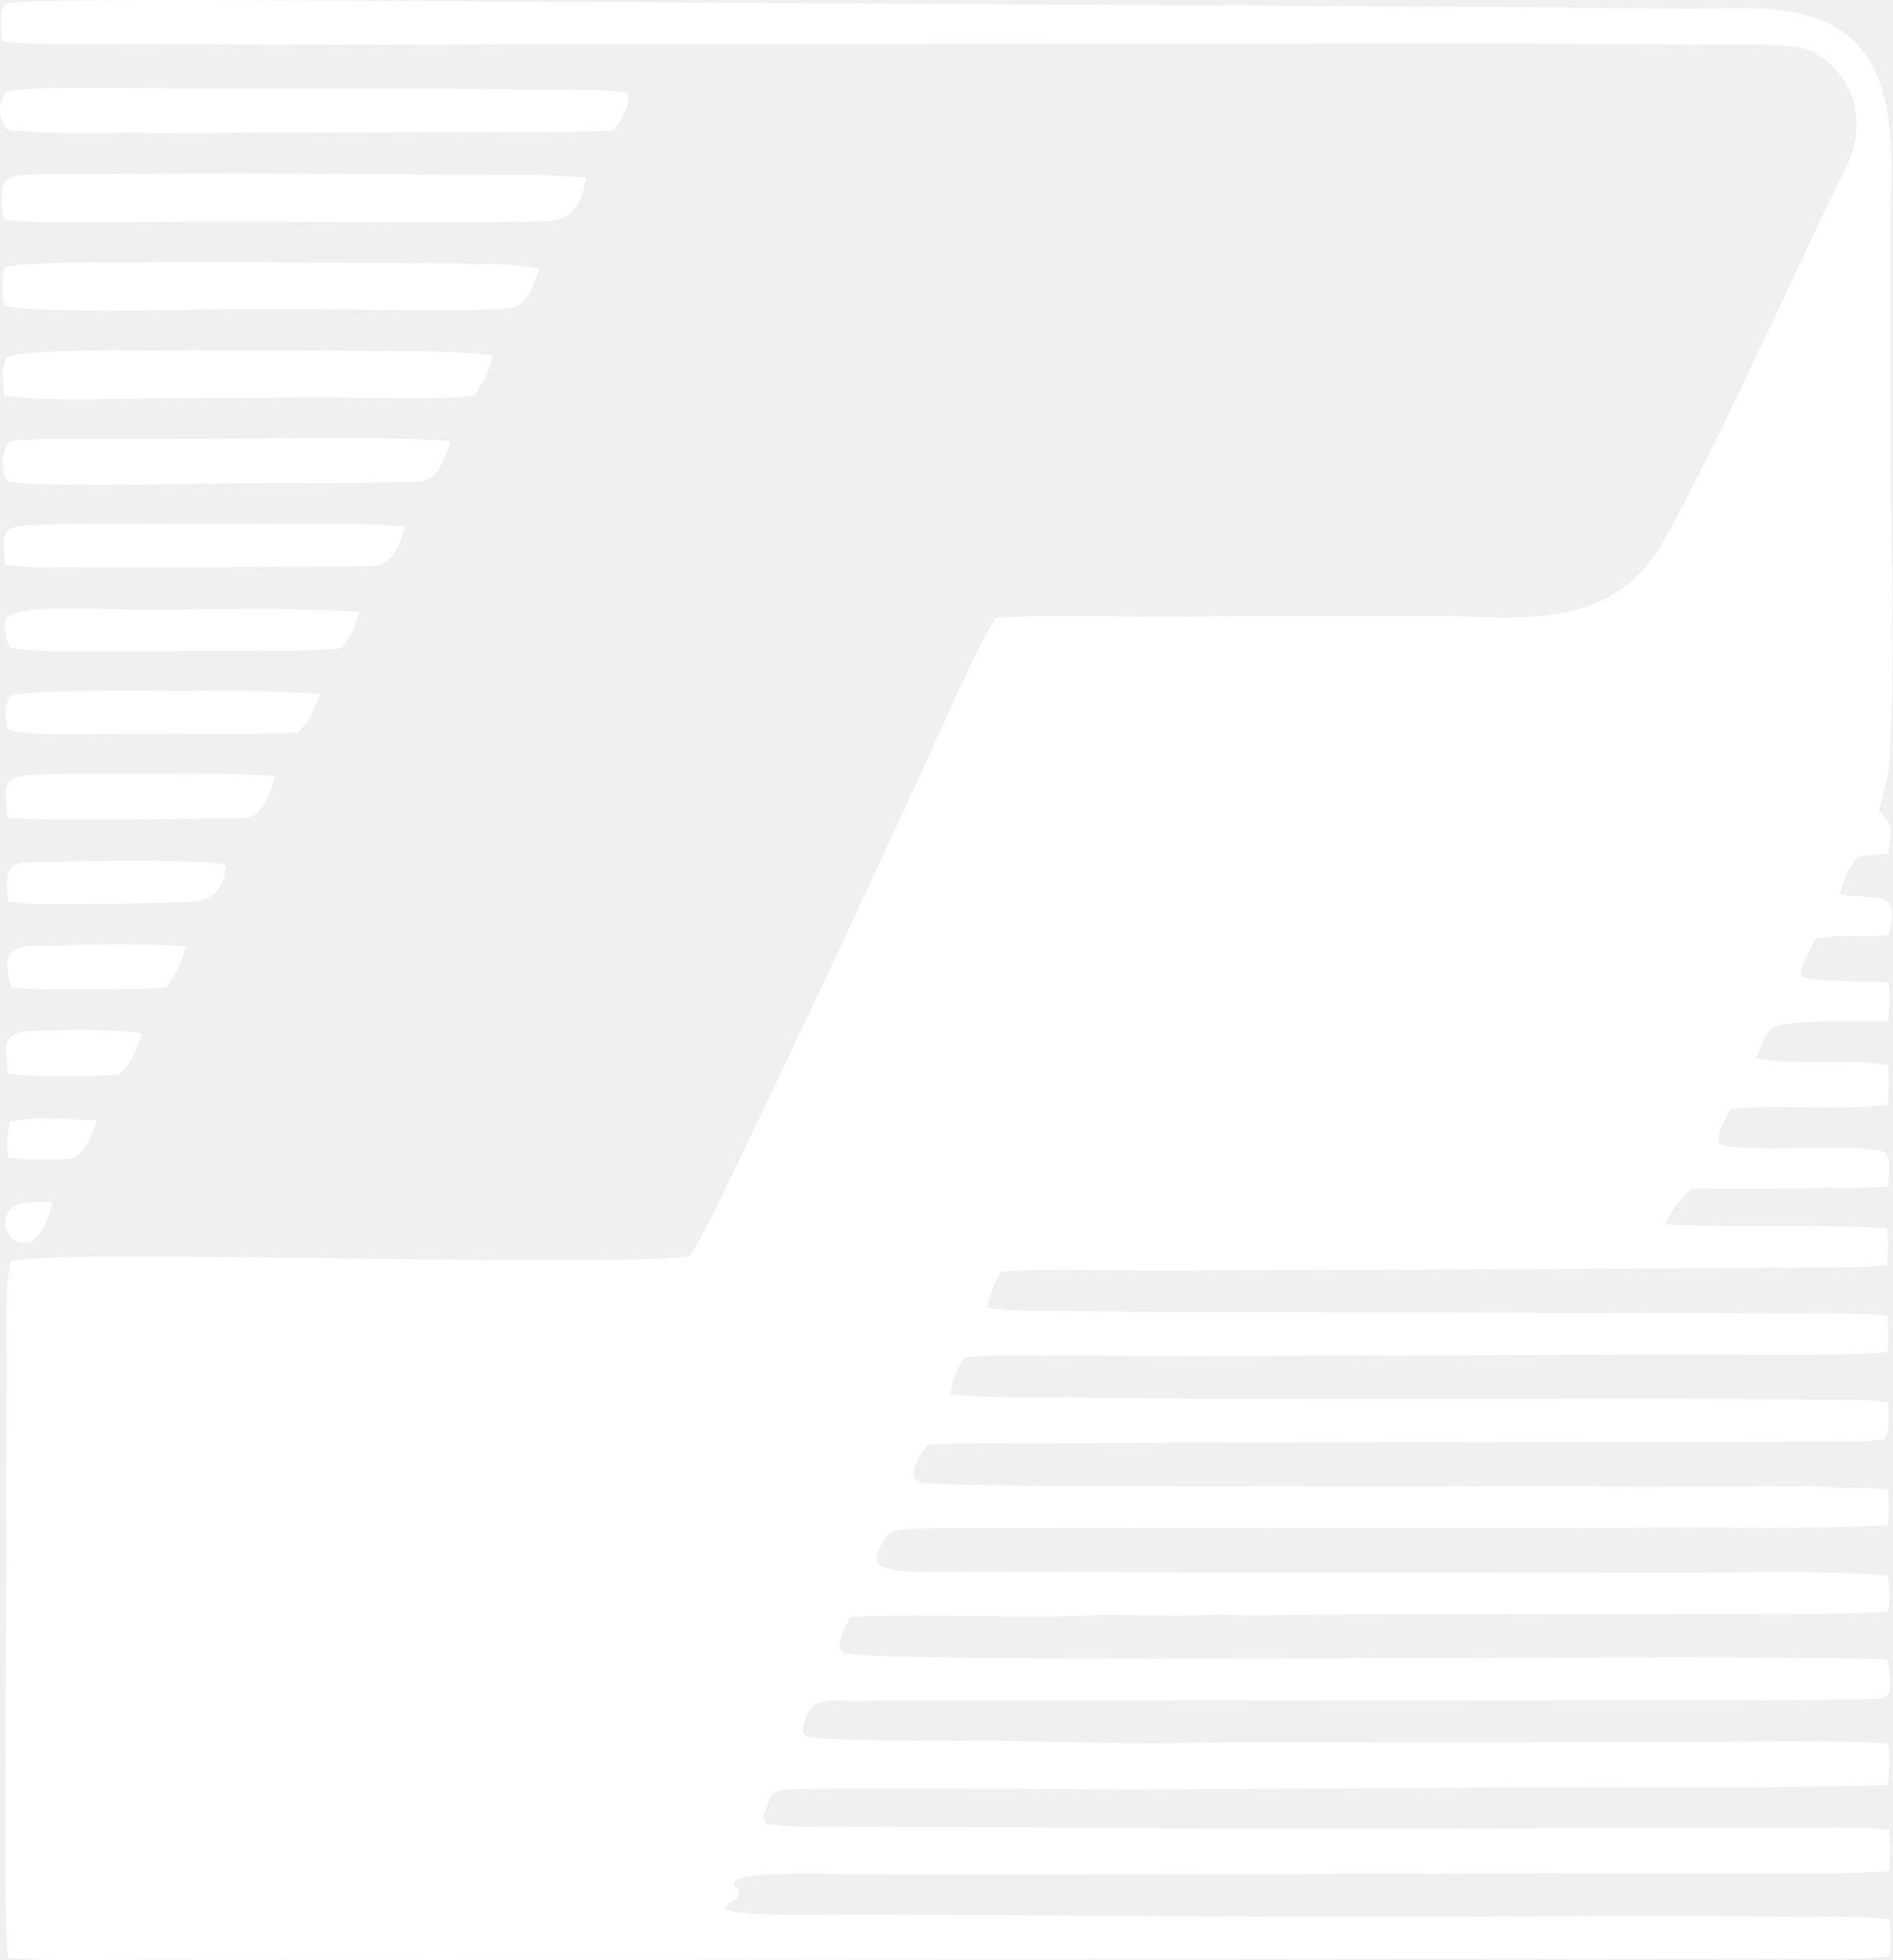
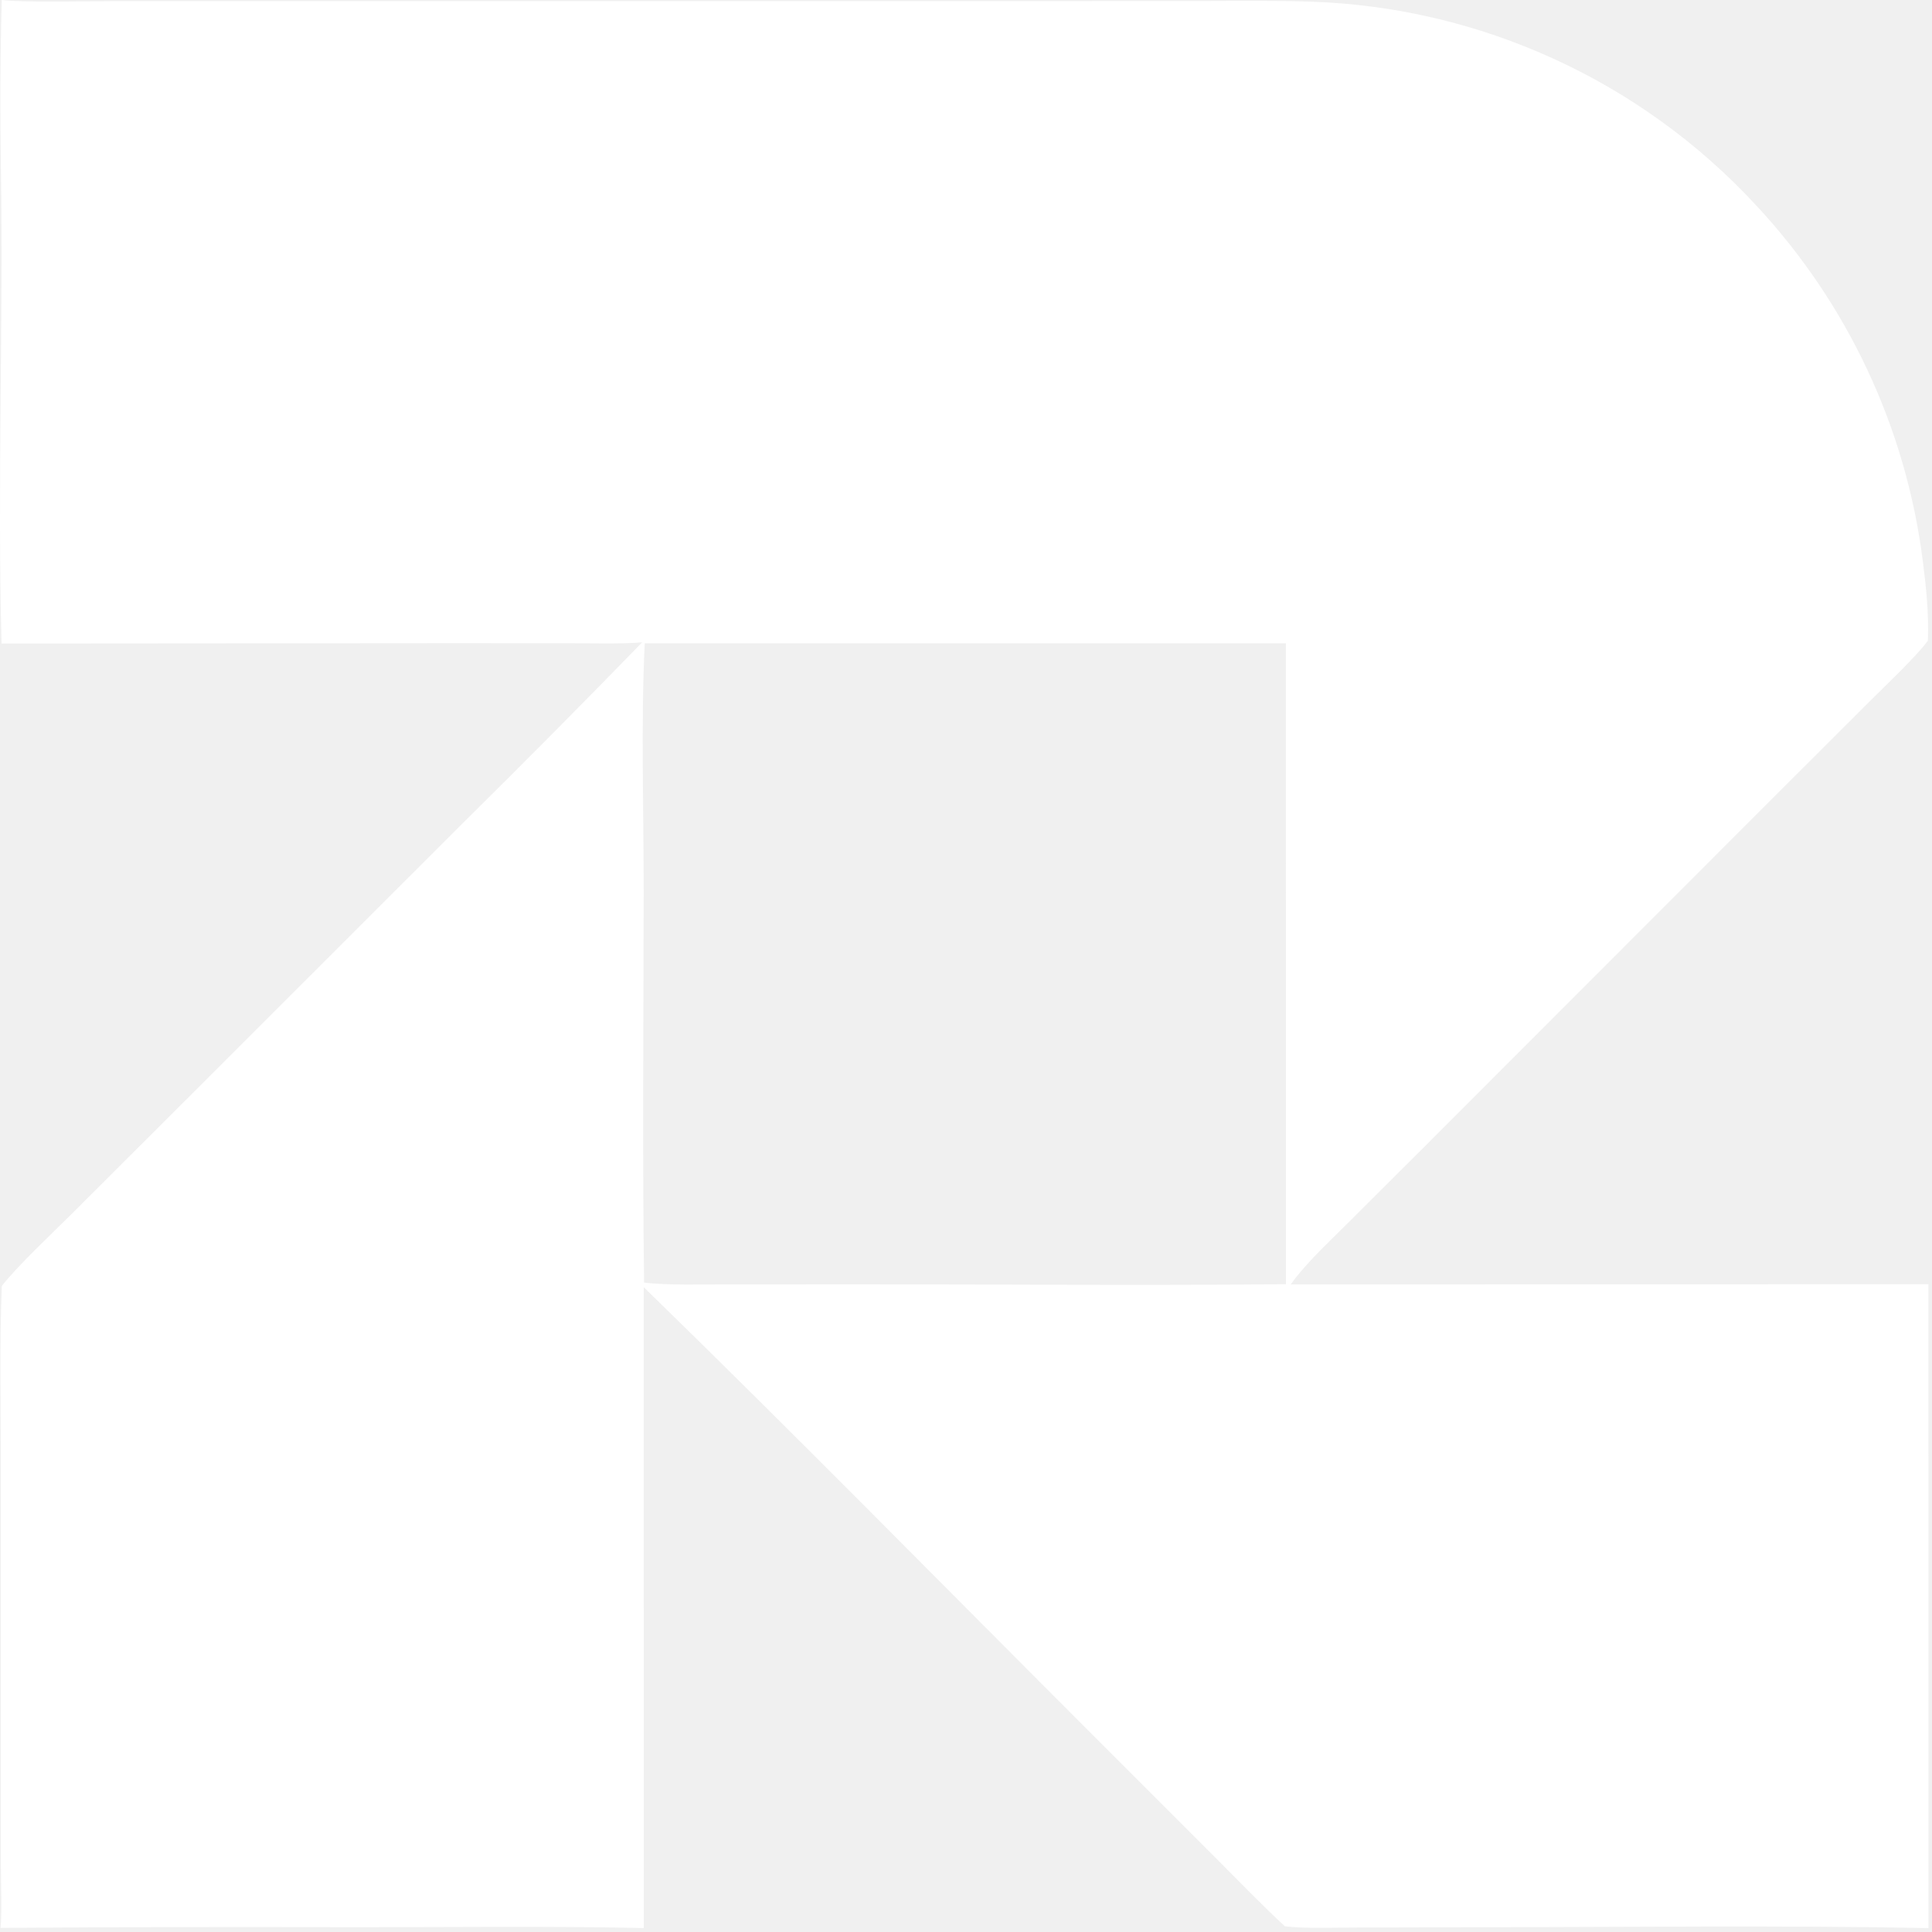
- <svg xmlns="http://www.w3.org/2000/svg" width="250" height="259" viewBox="0 0 250 259" fill="none">
-   <path d="M0.81 0.483C2.002 -0.318 44.887 0.117 51.291 0.125L197.357 0.93L222.614 1.152C231.49 1.222 242.499 -0.439 247.436 8.81C250.68 14.888 249.74 23.972 249.735 30.824L249.76 56.959C249.753 71.568 250.394 86.383 249.608 100.955C249.524 102.541 248.667 105.451 248.225 107.062C250.265 109.015 249.792 110.233 249.46 112.765C248.158 112.928 246.798 113.034 245.487 113.157C244.019 115.063 243.738 115.922 243.067 118.165C244.414 118.424 246.248 118.457 247.84 118.61L248.505 118.683C250.614 119.57 249.941 121.665 249.524 123.587C247.133 123.762 244.88 123.72 242.489 123.698C241.63 123.811 240.775 123.931 239.914 124.015C239.208 125.337 237.772 127.583 237.946 129.008C239.182 129.789 247.198 129.667 249.448 129.824C249.756 131.784 249.686 132.971 249.408 134.94C246.569 135.043 235.318 134.54 233.898 136.034C232.955 137.026 232.519 138.578 232.067 139.844C237.984 140.896 243.991 139.788 249.423 140.762C249.54 142.783 249.536 143.926 249.411 145.947C243.414 146.828 235.225 145.879 228.64 146.539C228.018 147.758 226.724 149.818 227.107 151.08C229.301 152.531 245.24 150.968 248.792 152.183C250.039 152.61 249.479 155.852 249.394 156.82C247.952 156.92 242.489 157.077 241.056 156.894C239.347 157.174 233.87 157.05 231.914 157.049C229.137 157.06 226.124 157.014 223.368 157.114C221.751 158.766 221.049 159.634 219.955 161.76C229.636 162.326 239.808 161.666 249.296 162.32C249.512 164.127 249.456 165.386 249.331 167.189C246.22 167.547 241.894 167.466 238.679 167.485L222.222 167.612L157.443 167.889C152.879 167.903 148.315 167.888 143.752 167.844C140.27 167.812 135.636 167.713 132.178 168.079C131.231 169.899 130.862 170.676 130.417 172.745C132.868 173.343 137.743 173.218 140.481 173.243L154.648 173.369L223.05 173.504L238.707 173.561C241.924 173.571 246.156 173.514 249.316 173.845C249.49 175.762 249.472 176.734 249.376 178.663C244.544 179.103 239.323 178.998 234.444 179.004L213.372 179.002L157.81 179.207L139.024 179.119C135.758 179.108 130.581 178.979 127.427 179.405C126.247 181.245 125.967 182.072 125.516 184.218C130.09 184.771 136.017 184.642 140.761 184.666L158.652 184.844L222.829 184.857L238.652 184.937C241.769 184.95 246.426 184.855 249.446 185.275C249.474 186.556 249.712 189.173 248.999 190.141C247.351 190.568 241.314 190.5 239.267 190.512L157.939 190.618L135.342 190.722C131.263 190.753 126.509 190.638 122.518 190.937C121.741 192.16 120.698 193.585 120.709 195.047C121.16 196.003 121.912 196.017 122.975 196.055C130.394 196.326 137.99 196.365 145.402 196.384L187.383 196.433C196.142 196.422 205.294 196.275 214.019 196.461L233.173 196.413C235.371 196.415 240.979 196.315 242.976 196.618C244.818 196.594 247.617 196.586 249.43 196.9C249.514 198.707 249.561 199.738 249.396 201.548C242.776 201.885 234.726 201.935 228.042 201.861C225.561 201.879 223.081 201.863 220.602 201.813C211.906 201.994 202.716 201.886 193.988 201.886L130.199 201.934C126.827 201.94 123.36 201.892 120.003 202.044C119.085 202.085 117.732 202.257 117.166 202.985C116.663 203.631 115.683 205.333 115.831 206.183C115.871 206.412 116.12 206.707 116.268 206.925C118.196 208.081 127.081 207.699 129.787 207.713L152.752 207.775L222.864 207.81C230.118 207.829 242.47 207.476 249.428 208.245C249.677 210.083 249.726 211.094 249.435 212.94C245.619 213.355 238.238 213.241 234.258 213.272L174.798 213.346C171.98 213.352 163.799 213.583 161.447 213.343C157.335 213.588 150.212 213.426 145.999 213.366C135.357 214.049 123.151 213.117 112.341 213.676C111.816 214.719 110.711 216.558 111.005 217.738C111.082 218.049 111.215 218.263 111.501 218.409C114.611 220.014 233.875 218.433 249.364 219.308C249.625 220.82 249.969 222.505 249.446 223.976C248.841 224.508 248.121 224.499 247.248 224.515C239.281 224.673 231.262 224.671 223.297 224.664L126.682 224.732C122.198 224.697 117.855 224.706 113.28 224.767C110.095 224.807 106.968 223.823 106.088 228.177C105.944 228.888 106.174 229.084 106.532 229.482C108.84 230.04 123.625 230.094 126.713 230.05C136.893 229.899 148.804 230.689 158.825 230.247L160.304 230.265L219.376 230.245C228.237 230.235 240.804 229.814 249.416 230.407C249.741 232.629 249.672 233.663 249.373 235.889C232.841 236.358 215.182 236.145 198.597 236.185L149.072 236.492C138.302 236.384 127.531 236.339 116.76 236.36C112.959 236.381 109.141 236.322 105.343 236.424C100.826 236.541 102.158 237.436 100.765 240.089L101.28 241.06C104.693 241.526 110.168 241.397 113.746 241.399L132.633 241.463C159.704 241.672 186.776 241.696 213.848 241.531C221.076 241.571 228.306 241.571 235.534 241.531C239.545 241.522 245.713 241.378 249.552 241.778C249.728 243.767 249.778 245.232 249.6 247.242C246.262 247.614 240.147 247.51 236.562 247.524L212.97 247.517L143.197 247.713L114.344 247.711C111.758 247.711 98.237 247.103 96.926 248.666C96.979 249.271 97.248 249.431 97.7 249.902C97.689 251.319 96.163 250.982 95.8 252.154C97.123 253.409 109.688 252.974 112.184 252.978L135.822 253.098C162.016 253.331 188.211 253.362 214.405 253.188C222.17 253.158 229.935 253.202 237.697 253.322C240.456 253.338 247.415 253.122 249.67 253.682C249.766 255.532 249.82 256.611 249.672 258.466C246.948 259.014 237.316 258.828 234.082 258.828L205.804 258.868L203.501 258.83L57.92 258.985L20.872 258.943C14.31 258.931 7.624 259.169 1.088 258.753C0.633 255.514 0.768 245.775 0.755 242.115C0.716 230.219 0.751 218.322 0.857 206.426C0.817 197.876 0.832 189.326 0.901 180.776C0.915 176.893 0.587 170.242 1.381 166.759C3.931 164.826 80.166 167.621 91.095 165.99C93.104 163.177 98.295 151.891 100.056 148.263C107.869 131.969 115.531 115.603 123.041 99.166C124.875 95.23 129.439 84.644 131.61 81.635C137.313 81.225 146.404 81.481 152.276 81.477L186.328 81.375C188.356 81.379 190.613 81.357 192.612 81.43C203.463 81.894 214 82.198 219.967 71.187C228.588 55.275 235.934 38.288 243.918 22.024C245.888 18.01 245.821 13.372 243.004 9.805C241.707 8.163 239.859 6.609 237.678 6.244C233.385 5.737 228.755 5.95 224.443 5.893C213.073 5.783 201.704 5.737 190.334 5.757L71.019 5.804C55.515 5.945 40.01 5.949 24.506 5.816C19.466 5.851 14.426 5.844 9.386 5.797C6.431 5.772 3.148 5.864 0.259 5.418C0.178 4.267 0.017 3.018 0.172 1.873C0.233 1.422 0.415 0.748 0.81 0.483ZM6.918 158.868C6.353 161.196 5.863 162.792 3.864 164.227C3.13 164.188 2.229 164.202 1.66 163.713C1.107 163.232 0.769 162.55 0.721 161.819C0.585 159.439 2.516 158.931 4.372 158.84L6.918 158.868ZM4.835 147.781C7.679 147.855 9.943 147.833 12.812 148.073C12.1 149.873 11.399 152.448 9.447 153.086C6.29 153.315 4.192 153.218 1.04 152.97C0.87 151.114 0.965 149.983 1.319 148.166C2.393 147.959 3.728 147.878 4.835 147.781ZM4.098 136.242C8.108 136.079 14.96 135.905 18.752 136.562C18.128 138.721 17.403 140.496 15.708 141.989C11.728 142.285 4.9 142.337 1.014 141.885C0.82 138.39 -0.035 136.488 4.098 136.242ZM7.403 124.96C11.231 124.768 20.864 124.691 24.617 125.088C23.856 127.435 23.338 128.452 22.022 130.427C20.948 130.549 19.651 130.606 18.555 130.683C14.968 130.702 4.474 130.945 1.523 130.451C-0.379 124.394 2.756 125.034 7.403 124.96ZM6.945 113.899C10.339 113.756 27.587 113.576 29.634 114.207L29.83 114.716C29.429 118.159 27.663 119.044 24.513 119.214C19.621 119.361 14.728 119.446 9.835 119.469C7.21 119.477 3.575 119.546 1.053 119.168C0.508 113.457 1.477 113.988 6.945 113.899ZM18.765 102.241C24.527 102.208 30.579 102.131 36.304 102.527C35.827 104.544 34.875 107.593 32.596 108.099C22.626 108.17 10.78 108.523 0.966 108.087C0.709 103.532 -0.057 102.568 4.85 102.361C9.232 102.148 14.316 102.266 18.765 102.241ZM26.059 91.316C30.392 91.148 37.976 91.394 42.262 91.706C41.451 93.988 41.026 94.967 39.459 96.814C32.156 97.085 23.358 96.904 15.922 96.943C13.412 96.987 2.879 97.374 1.045 96.35C0.631 95.162 0.511 93.046 1.326 91.991C3.228 91.016 22.226 91.342 26.059 91.316ZM0.99 81.437C3.873 79.948 10.877 80.488 14.143 80.485C25.277 80.761 36.135 80.095 47.495 80.857C46.858 83.062 46.472 83.819 45.098 85.658C41.411 86.057 38.157 85.979 34.457 85.969L14.564 86.046C11.809 86.057 3.637 86.234 1.348 85.57C0.556 84.775 0.429 81.728 0.99 81.437ZM33.963 69.253C38.266 69.198 49.733 69.046 53.523 69.632C52.821 71.847 52.337 73.593 50.167 74.696C48.511 74.927 45.146 74.859 43.386 74.869L31.422 74.924L12.434 74.976C9.111 74.976 3.798 75.107 0.675 74.624C0.474 71.072 -0.286 69.615 3.79 69.395C13.515 69.019 24.17 69.377 33.963 69.253ZM29.39 57.978C38.698 57.972 50.42 57.64 59.569 58.272C58.769 60.328 58.175 62.919 55.933 63.603C46.262 64.01 35.244 63.74 25.484 63.936C21.521 64.016 4.149 64.335 1.107 63.638C0.066 62.75 0.245 59.687 1.046 58.603C1.71 58.087 2.913 58.145 3.805 58.1C6.284 57.949 9.855 58.044 12.421 58.032L29.39 57.978ZM21.972 46.357C30.543 46.253 39.116 46.26 47.687 46.381C53.206 46.435 59.755 46.294 65.142 46.967C64.491 49.412 64.012 50.227 62.679 52.292C58.431 52.887 47.234 52.53 42.519 52.498L17.061 52.691C12.996 52.721 4.331 52.958 0.564 52.278C0.425 50.588 0.092 48.798 0.866 47.295C2.27 46.041 18.573 46.378 21.972 46.357ZM17.483 34.682C25.447 34.596 33.412 34.608 41.376 34.719C47.34 34.719 53.305 34.752 59.269 34.817C63.197 34.871 67.463 34.786 71.293 35.481C69.54 40.192 69.489 40.824 64.417 40.917C52.728 41.15 40.631 40.709 28.92 40.881C25.036 40.937 2.213 41.438 0.628 40.314C0.074 38.782 0.348 36.927 0.513 35.308C2.436 34.908 4.441 34.891 6.409 34.803C9.435 34.579 14.343 34.701 17.483 34.682ZM6.523 23.046C23.716 22.861 40.911 22.876 58.103 23.09C64.466 23.197 71.109 22.879 77.412 23.47C76.756 27.315 75.577 29.165 71.586 29.264C56.454 29.529 41.063 29.252 25.93 29.302L10.152 29.384C7.554 29.381 2.91 29.459 0.506 28.989C-0.487 22.697 1.009 23.07 6.523 23.046ZM0.946 12.099C2.933 11.307 21.595 11.687 24.707 11.697L52.507 11.678L69.551 11.84C73.506 11.859 79.062 11.735 82.834 12.221C83.537 13.654 81.975 16.081 81.054 17.217C74.647 17.583 67.399 17.456 60.986 17.439L25.917 17.57C23.986 17.575 20.41 17.65 18.379 17.518L17.994 17.489C14.912 17.633 5.688 17.655 2.693 17.312C1.89 17.32 1.381 17.429 0.764 16.961C-0.18 15.542 -0.39 13.345 0.946 12.099Z" fill="white" />
+ <svg xmlns="http://www.w3.org/2000/svg" width="260" height="260" viewBox="0 0 260 260" fill="none">
+   <path d="M0.235 0C3.018 0.359 12.252 0.15 15.643 0.149L47.292 0.146L132.066 0.146L159.824 0.139C165.242 0.138 171.004 0.037 176.388 0.221C199.258 0.982 220.871 10.877 236.388 27.695C248.666 40.885 256.491 57.599 258.759 75.476C259.234 79.206 259.577 82.476 259.445 86.221C257.902 88.33 253.81 92.197 251.761 94.237L238.508 107.467L191.385 154.631L181 164.979C178.644 167.33 175.576 170.179 173.704 172.854L259.515 172.823L259.527 259.472C239.445 259.087 218.573 259.352 198.416 259.361L182.244 259.401C179.647 259.408 175.298 259.553 172.908 259.229C169.864 256.421 166.646 253.07 163.695 250.124L147.208 233.637C127.142 213.584 106.928 192.981 86.629 173.22L86.642 259.468C73.85 259.194 60.58 259.359 47.761 259.359C31.865 259.304 15.968 259.334 0.072 259.449C0.261 257.579 0.126 253.601 0.121 251.543L0.118 236.431L0.113 196.806C0.11 189.09 -0.069 180.71 0.242 173.063C2.351 170.354 7.032 165.966 9.599 163.417L25.532 147.509L62.49 110.57C70.549 102.61 78.526 94.567 86.421 86.443C83.801 86.685 79.275 86.562 76.555 86.561L58.952 86.558L0.207 86.603C-0.357 65.423 0.445 43.932 0.121 22.722C0.007 15.236 0.026 7.48 0.235 0ZM86.77 86.572C86.245 96.612 86.634 109.917 86.623 120.141C86.605 137.502 86.447 155.265 86.678 172.603C89.434 172.973 94.576 172.852 97.512 172.852L115.314 172.84C134.481 172.833 153.912 173.019 173.054 172.821L173.052 86.579L86.77 86.572Z" fill="white" />
</svg>
